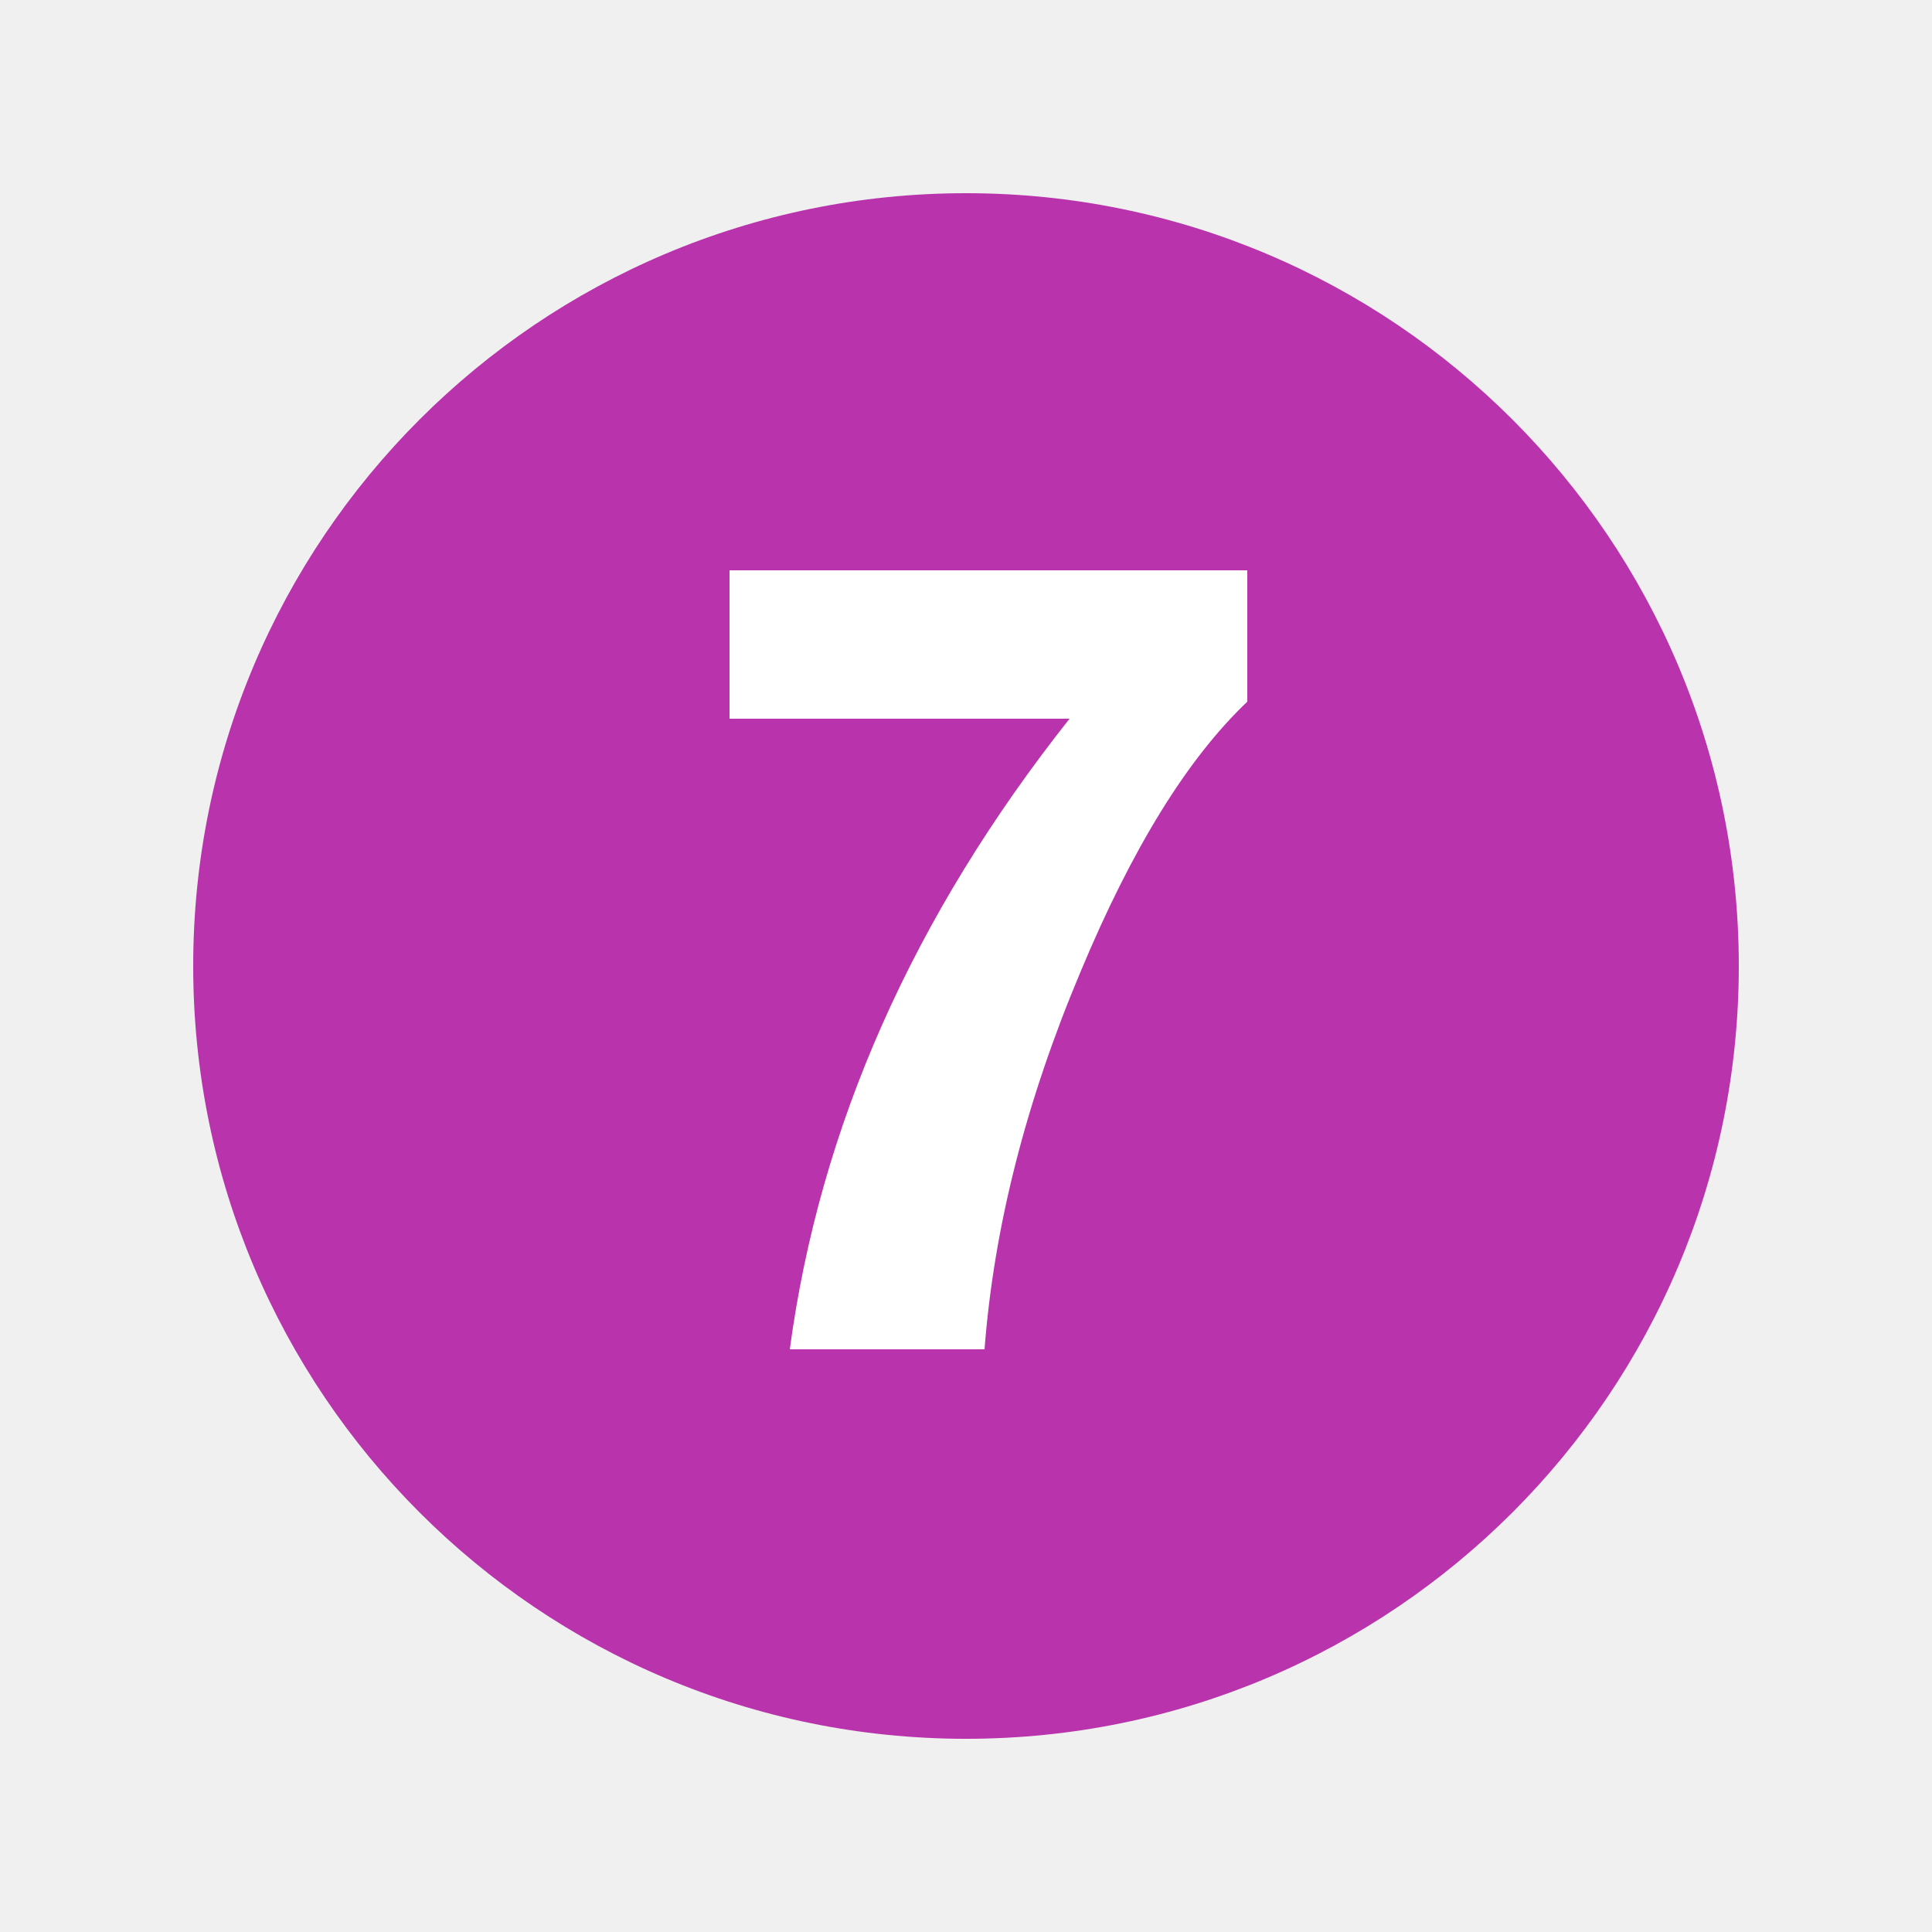
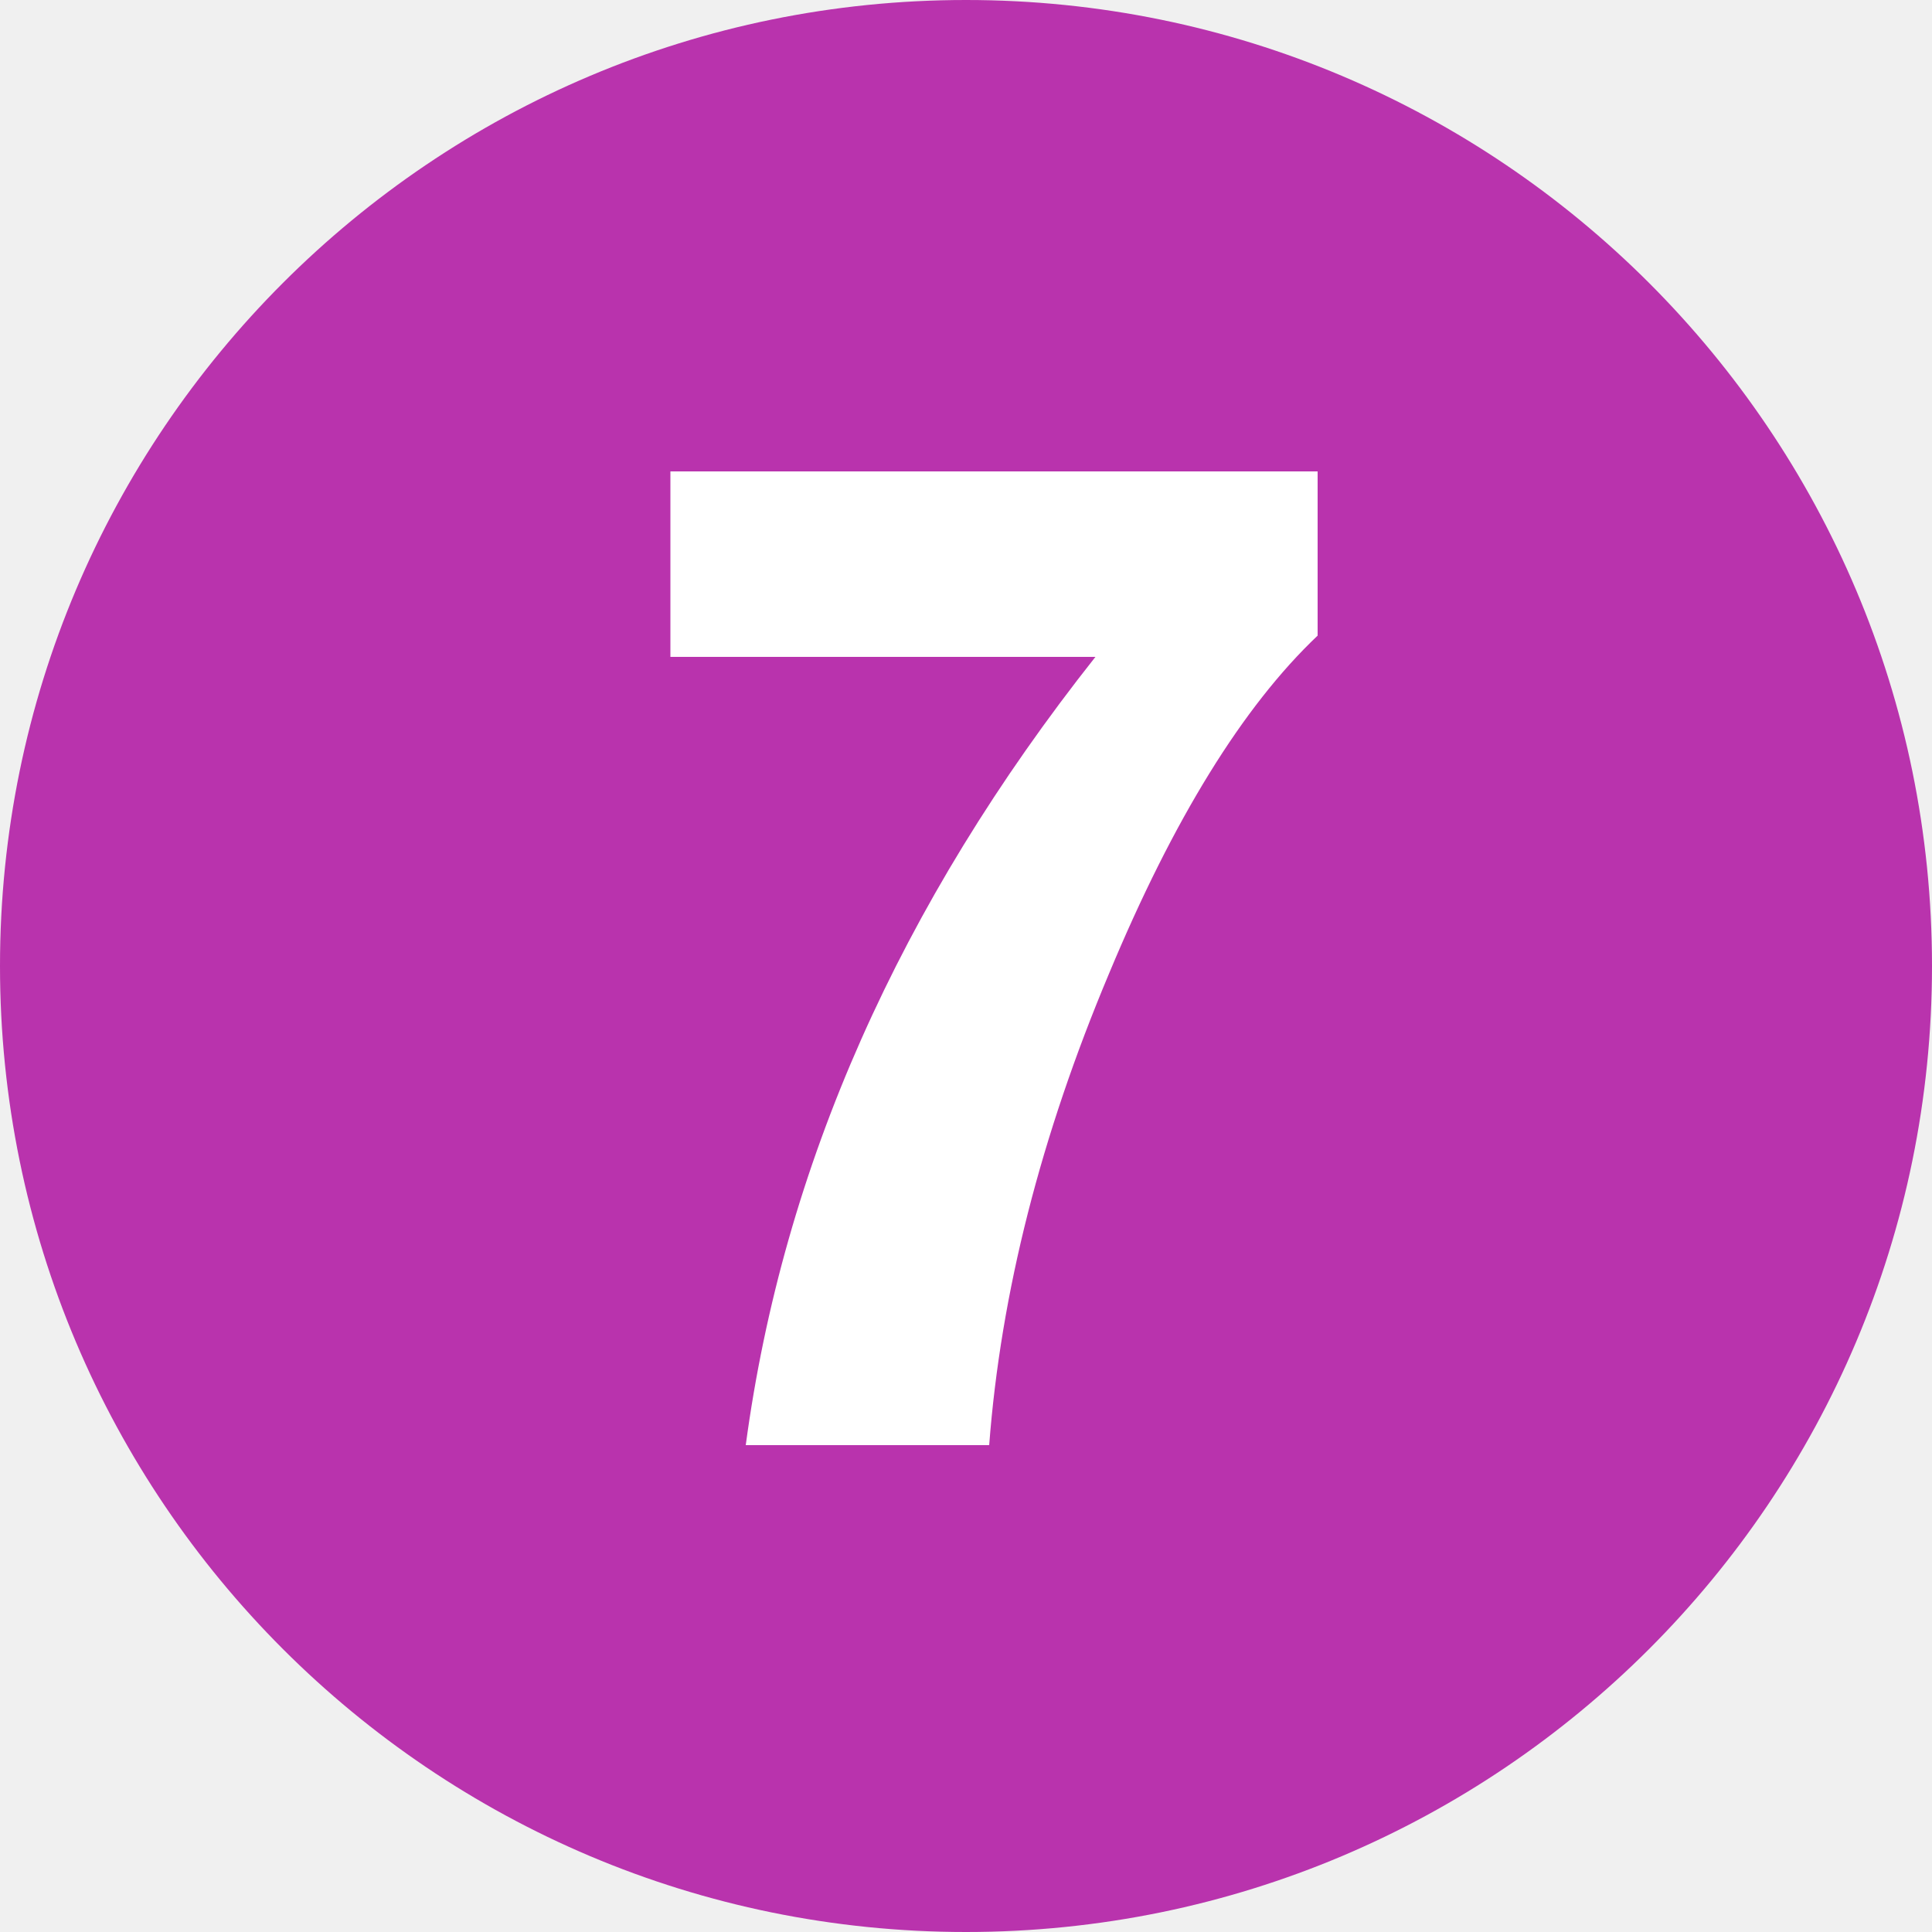
- <svg xmlns="http://www.w3.org/2000/svg" width="250px" height="250px" viewBox="0 0 125 125">
+ <svg xmlns="http://www.w3.org/2000/svg" width="250px" height="250px" viewBox="12.5 12.5 100 100">
  <circle cx="62.5" cy="62.5" r="50" fill="#B933AD" />
  <path d="M80.7,45.4v-8.5H47.2v9.6h22C59.067,59.3,53.033,72.9,51.1,87.3h12.6c0.6-7.867,2.667-16,6.2-24.4C73.233,54.9,76.833,49.067,80.7,45.4z" fill="#FFF" />
</svg>
